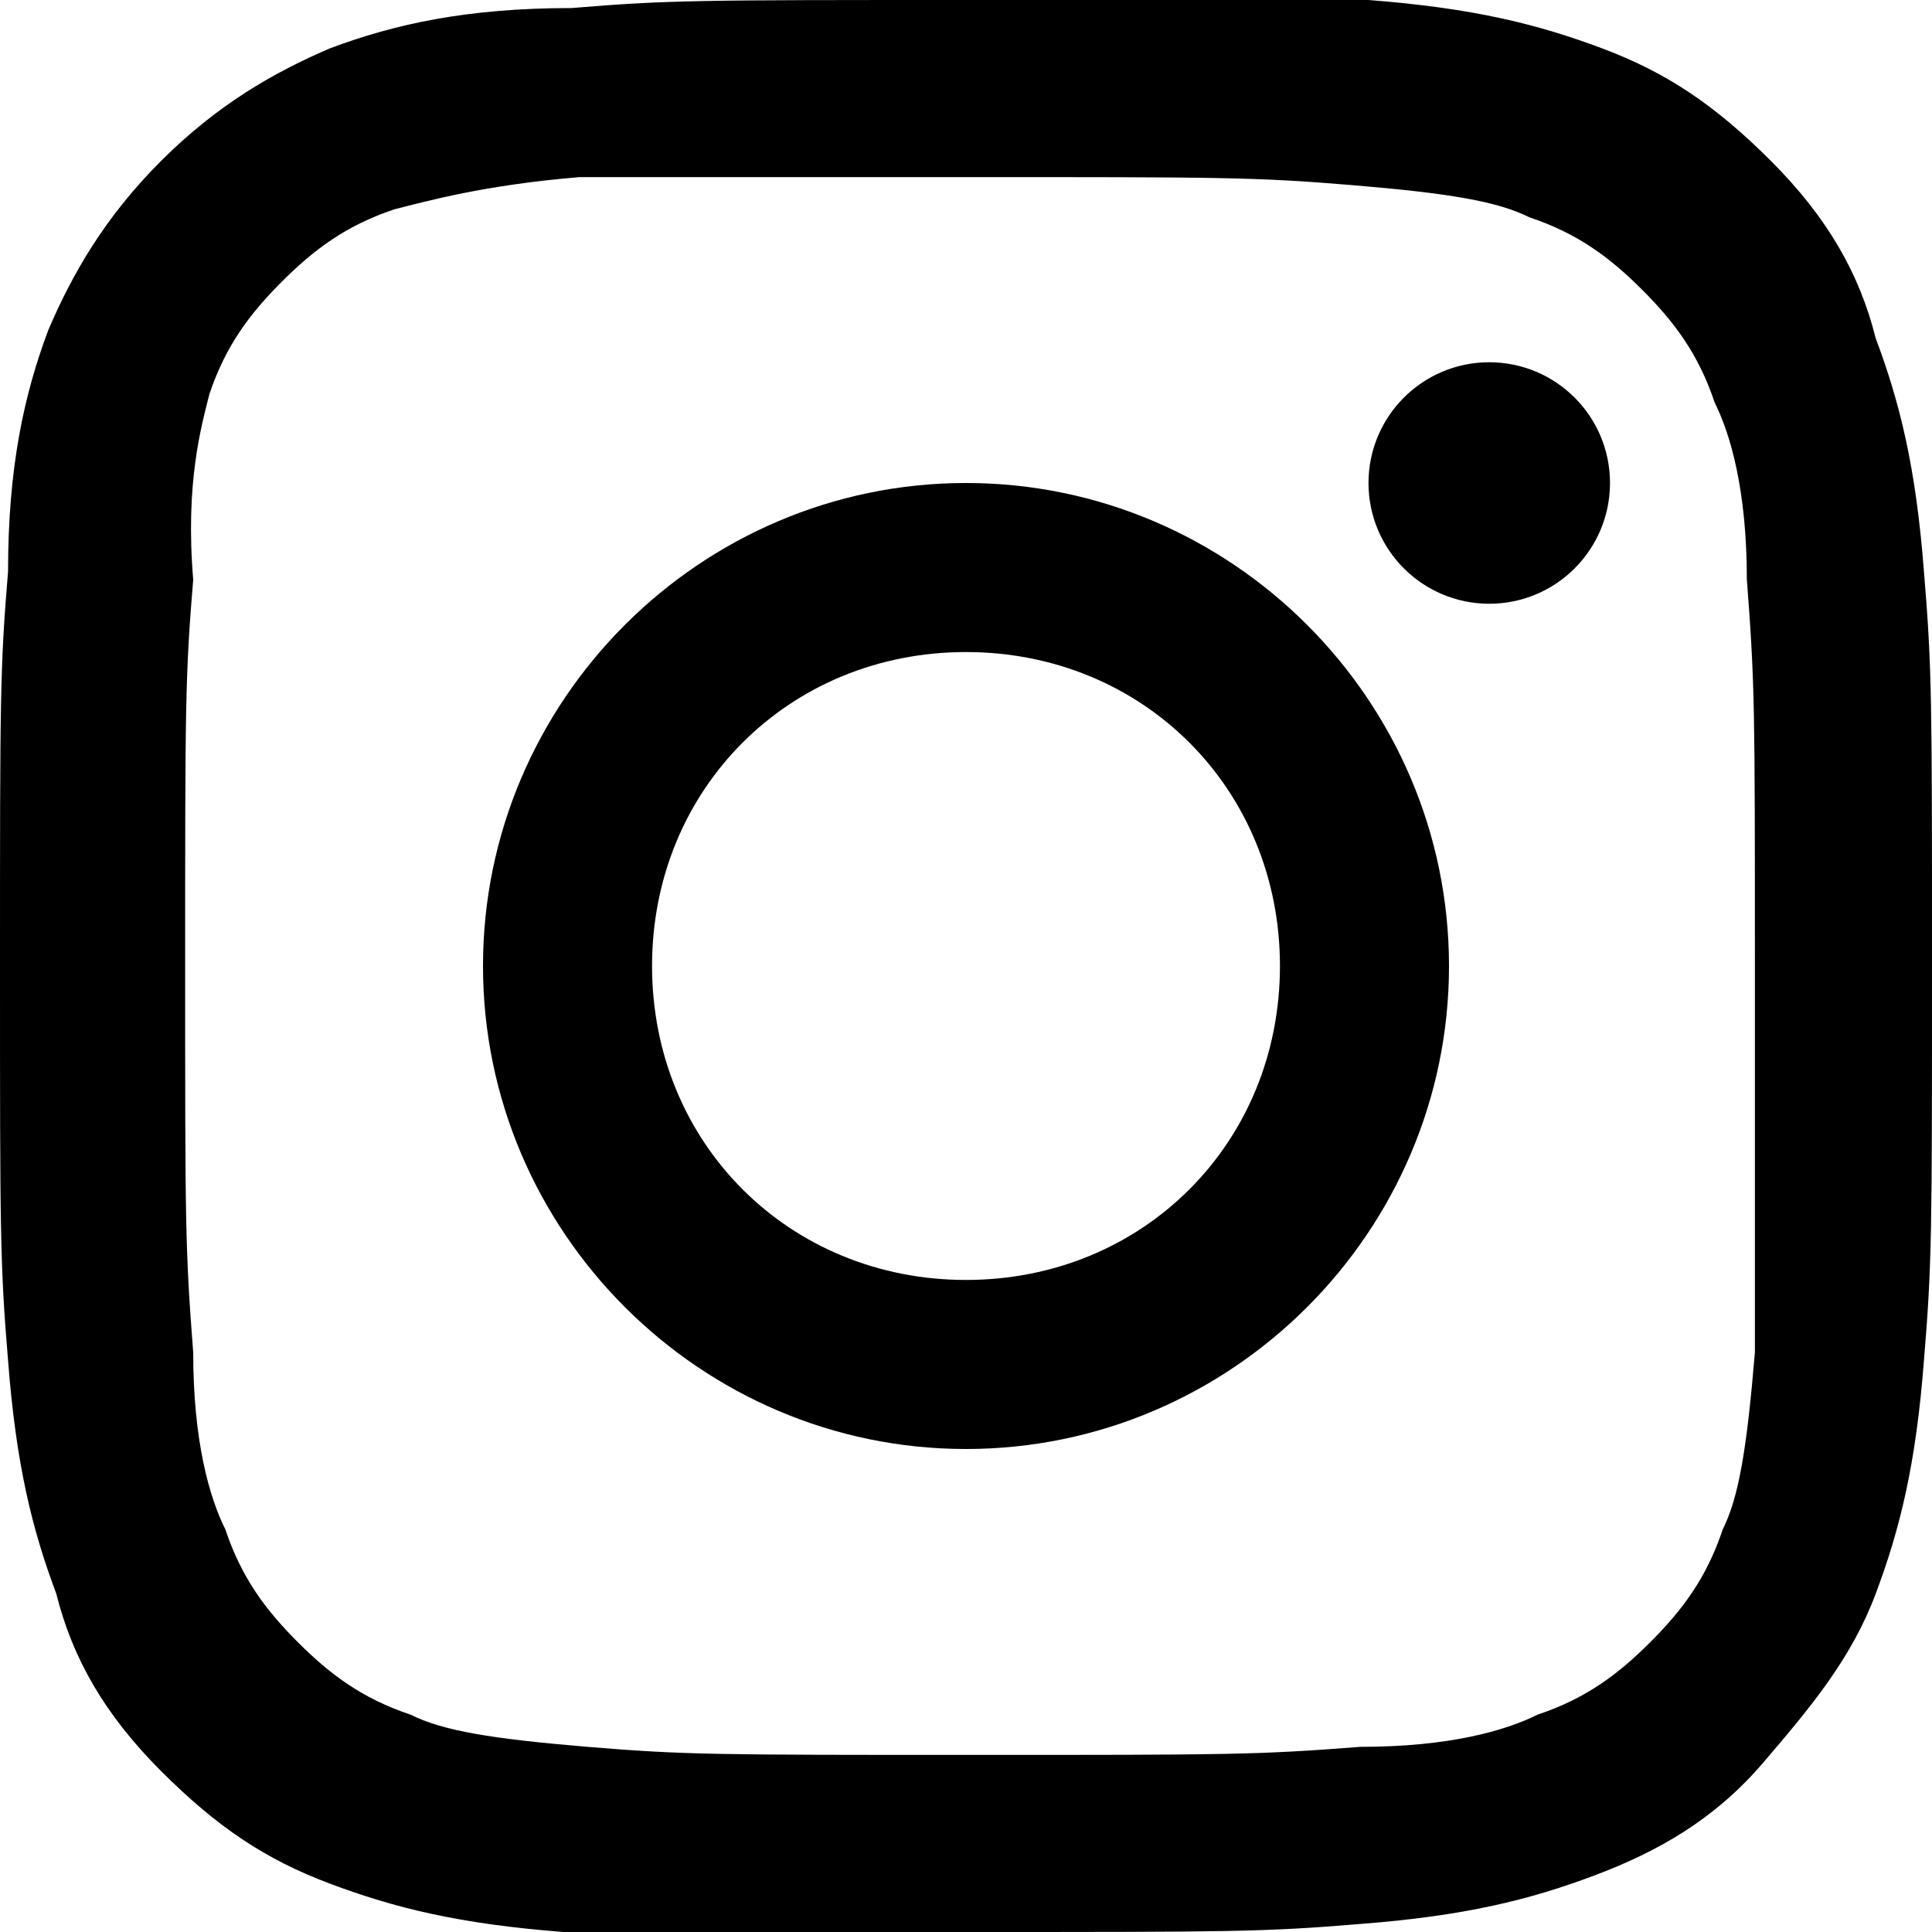
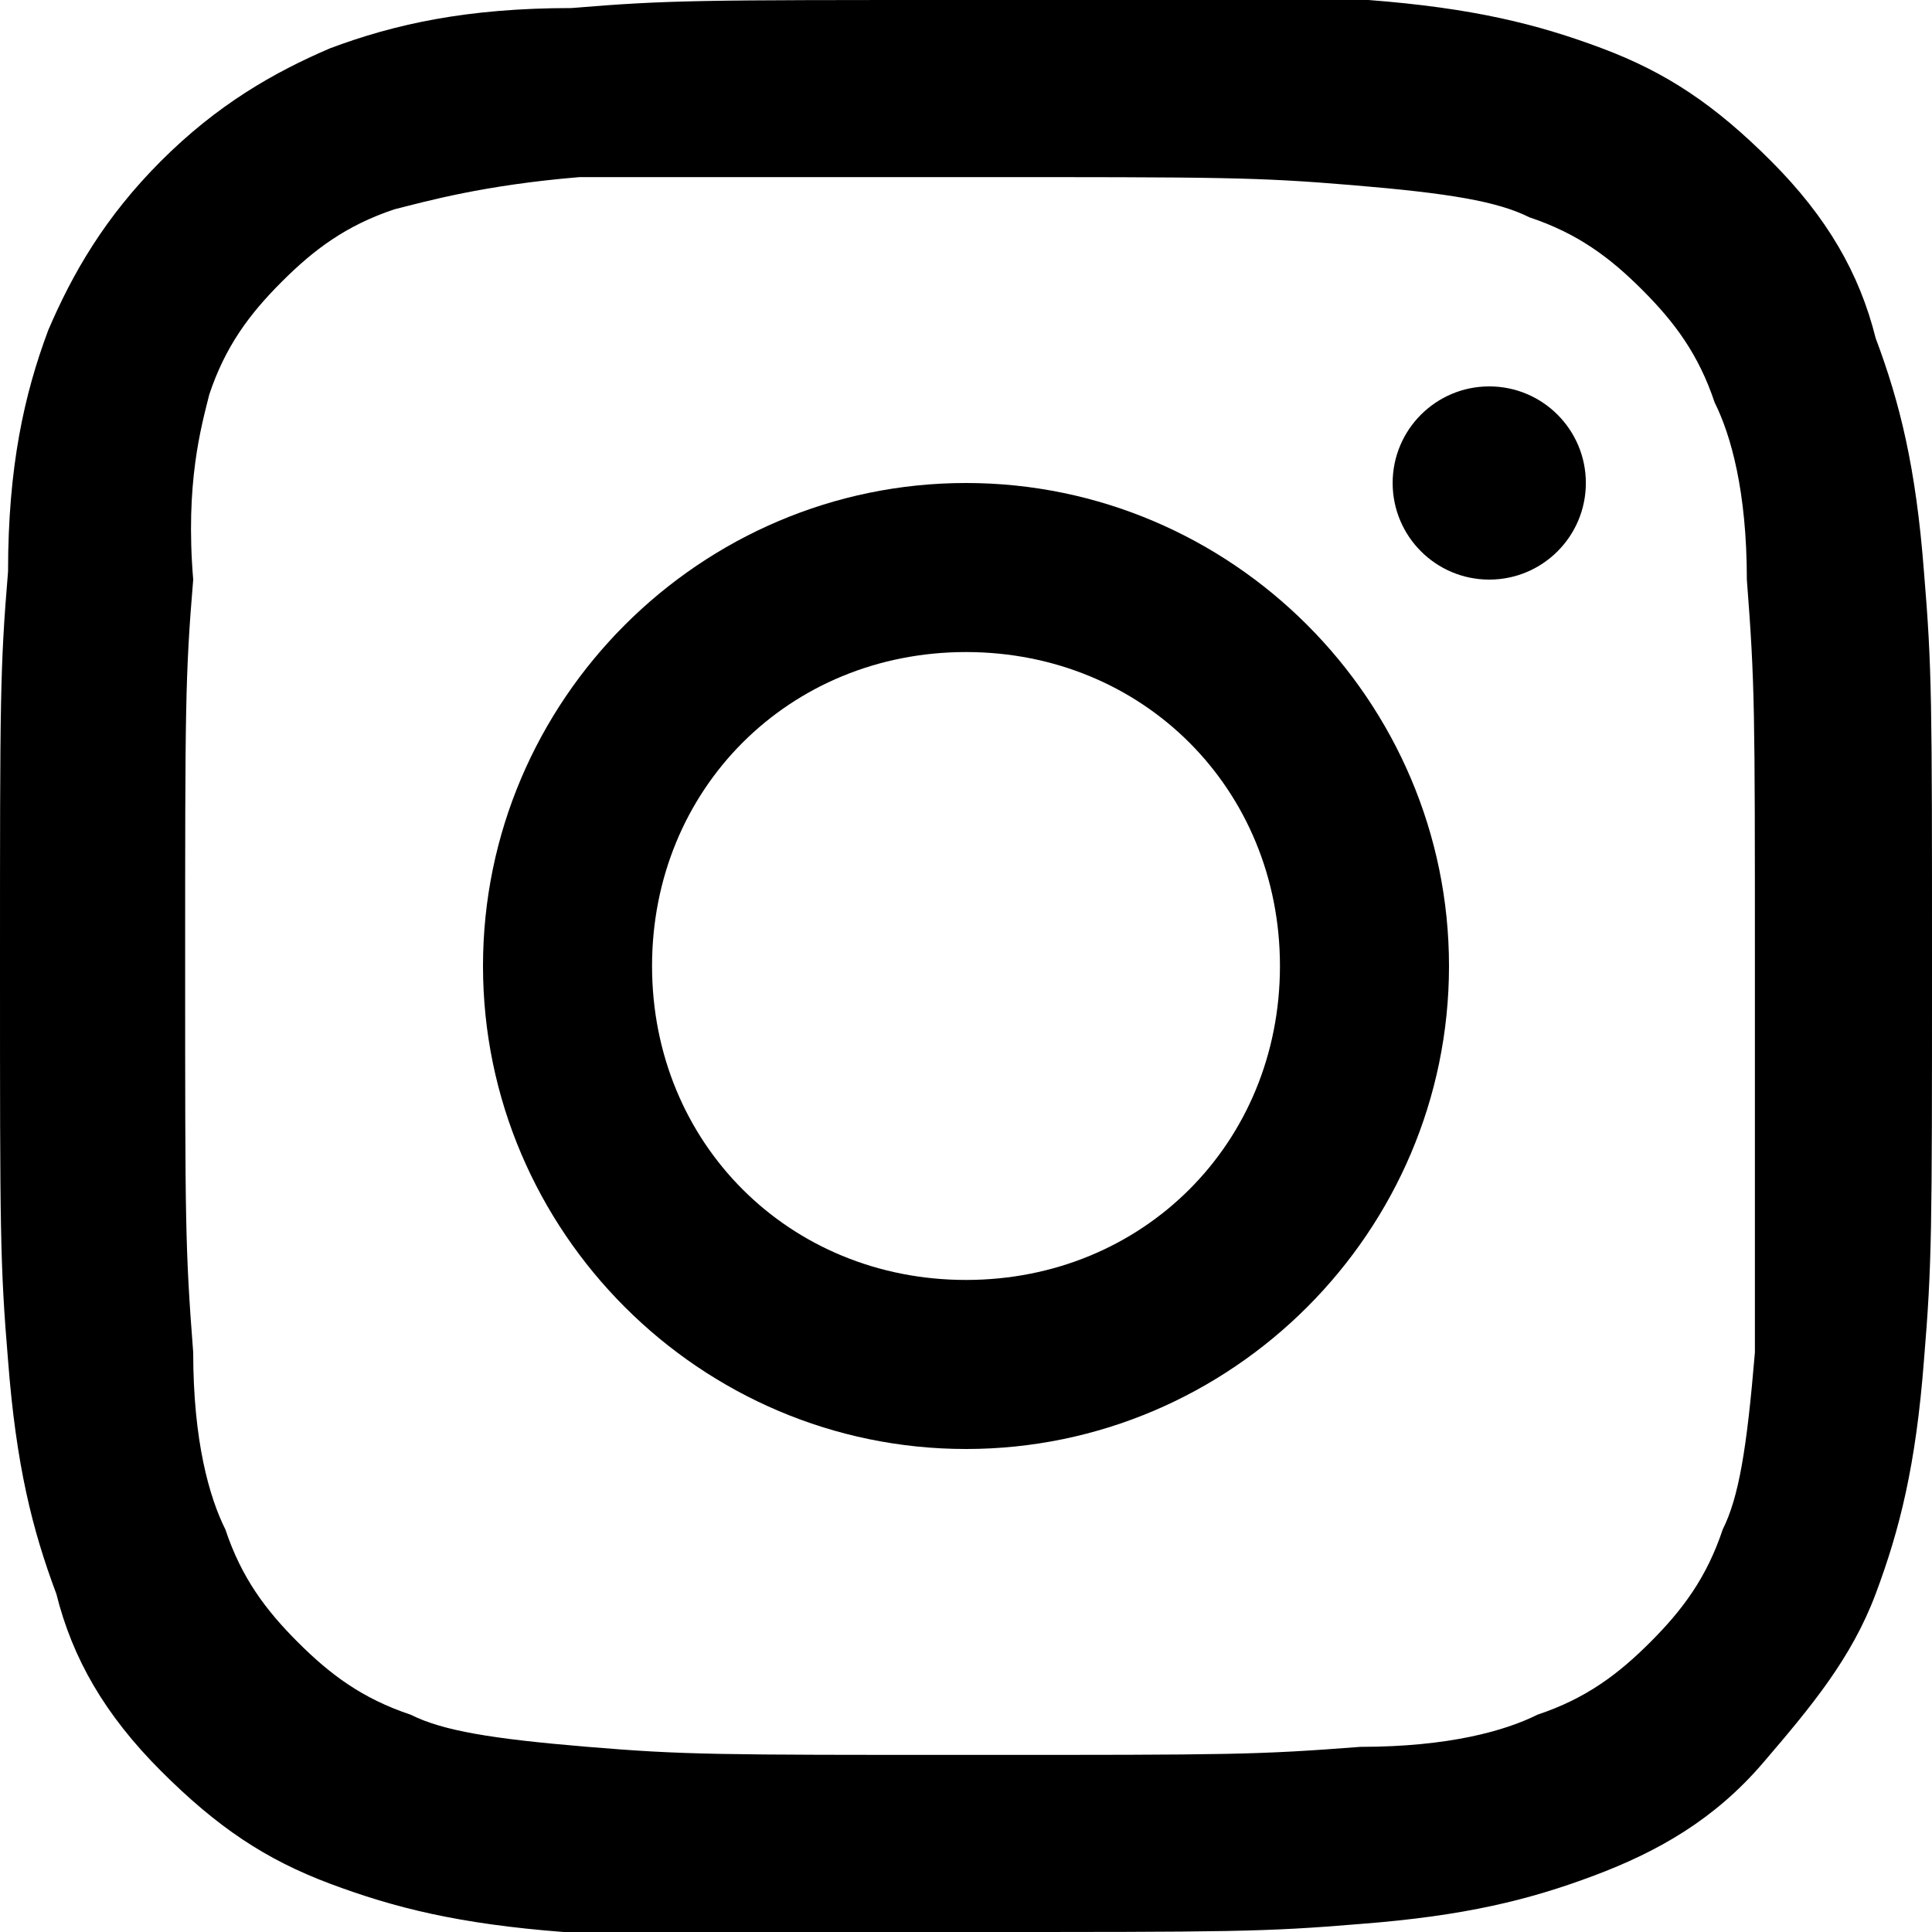
<svg xmlns="http://www.w3.org/2000/svg" fill="#000000" height="800px" width="800px" version="1.1" viewBox="0 0 24 24" xml:space="preserve">
  <g id="social-instagram">
    <path d="M23.9,7.1c-0.1-1.3-0.3-2.1-0.6-2.9C23.1,3.4,22.7,2.7,22,2s-1.3-1.1-2.1-1.4c-0.8-0.3-1.6-0.5-2.9-0.6C15.7,0,15.3,0,12,0   S8.3,0,7.1,0.1C5.8,0.1,4.9,0.3,4.1,0.6C3.4,0.9,2.7,1.3,2,2S0.9,3.4,0.6,4.1C0.3,4.9,0.1,5.8,0.1,7.1C0,8.3,0,8.7,0,12   s0,3.7,0.1,4.9c0.1,1.3,0.3,2.1,0.6,2.9C0.9,20.6,1.3,21.3,2,22s1.3,1.1,2.1,1.4c0.8,0.3,1.6,0.5,2.9,0.6C8.3,24,8.7,24,12,24   s3.7,0,4.9-0.1c1.3-0.1,2.1-0.3,2.9-0.6c0.8-0.3,1.5-0.7,2.1-1.4s1.1-1.3,1.4-2.1c0.3-0.8,0.5-1.6,0.6-2.9C24,15.7,24,15.3,24,12   S24,8.3,23.9,7.1z M21.8,16.8c-0.1,1.2-0.2,1.8-0.4,2.2c-0.2,0.6-0.5,1-0.9,1.4s-0.8,0.7-1.4,0.9c-0.4,0.2-1.1,0.4-2.2,0.4   c-1.3,0.1-1.6,0.1-4.8,0.1s-3.6,0-4.8-0.1c-1.2-0.1-1.8-0.2-2.2-0.4c-0.6-0.2-1-0.5-1.4-0.9s-0.7-0.8-0.9-1.4   c-0.2-0.4-0.4-1.1-0.4-2.2c-0.1-1.3-0.1-1.6-0.1-4.8s0-3.6,0.1-4.8C2.3,6,2.5,5.3,2.6,4.9c0.2-0.6,0.5-1,0.9-1.4s0.8-0.7,1.4-0.9   C5.3,2.5,6,2.3,7.2,2.2C8.4,2.2,8.8,2.2,12,2.2s3.6,0,4.8,0.1c1.2,0.1,1.8,0.2,2.2,0.4c0.6,0.2,1,0.5,1.4,0.9s0.7,0.8,0.9,1.4   c0.2,0.4,0.4,1.1,0.4,2.2c0.1,1.3,0.1,1.6,0.1,4.8S21.8,15.6,21.8,16.8z" />
    <path d="M12,6c-3.3,0-6,2.7-6,6s2.7,6,6,6s6-2.7,6-6S15.3,6,12,6z M12,15.9c-2.2,0-3.9-1.7-3.9-3.9S9.8,8.1,12,8.1s3.9,1.7,3.9,3.9   S14.2,15.9,12,15.9z" />
-     <circle cx="18.5" cy="6" r="1.5" />
+     <circle cx="18.5" cy="6" r="1.2" />
  </g>
</svg>
